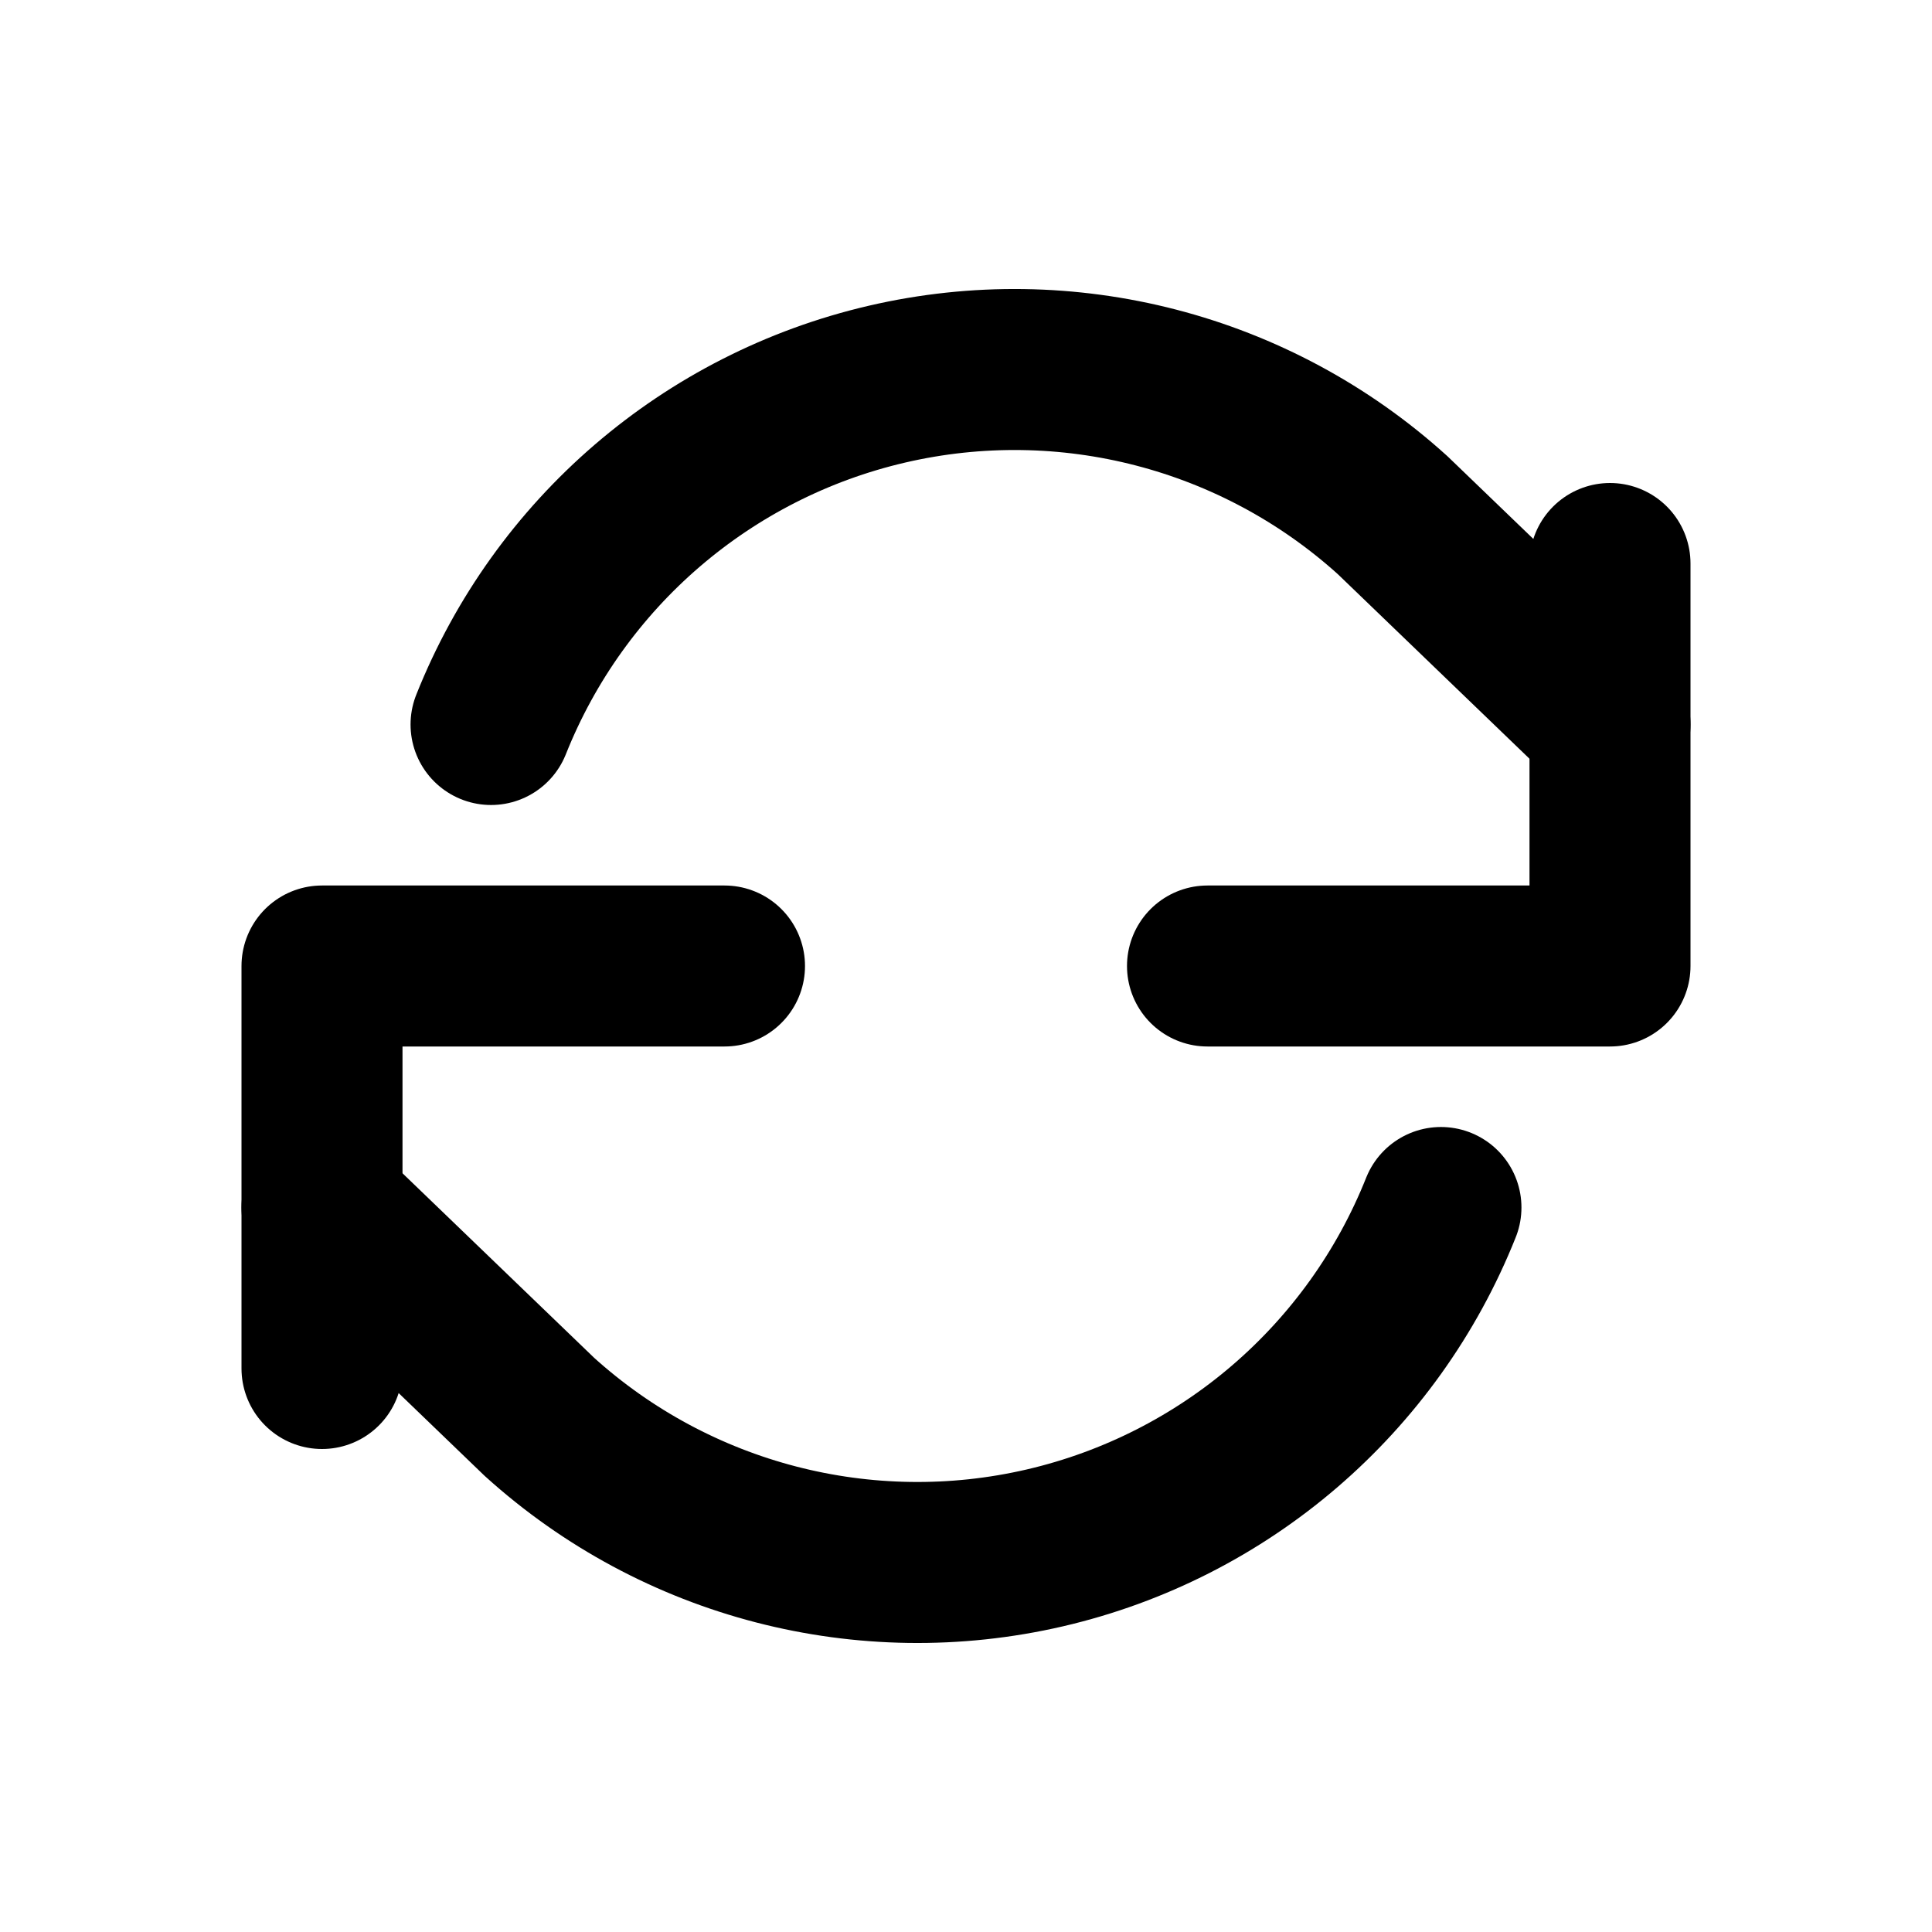
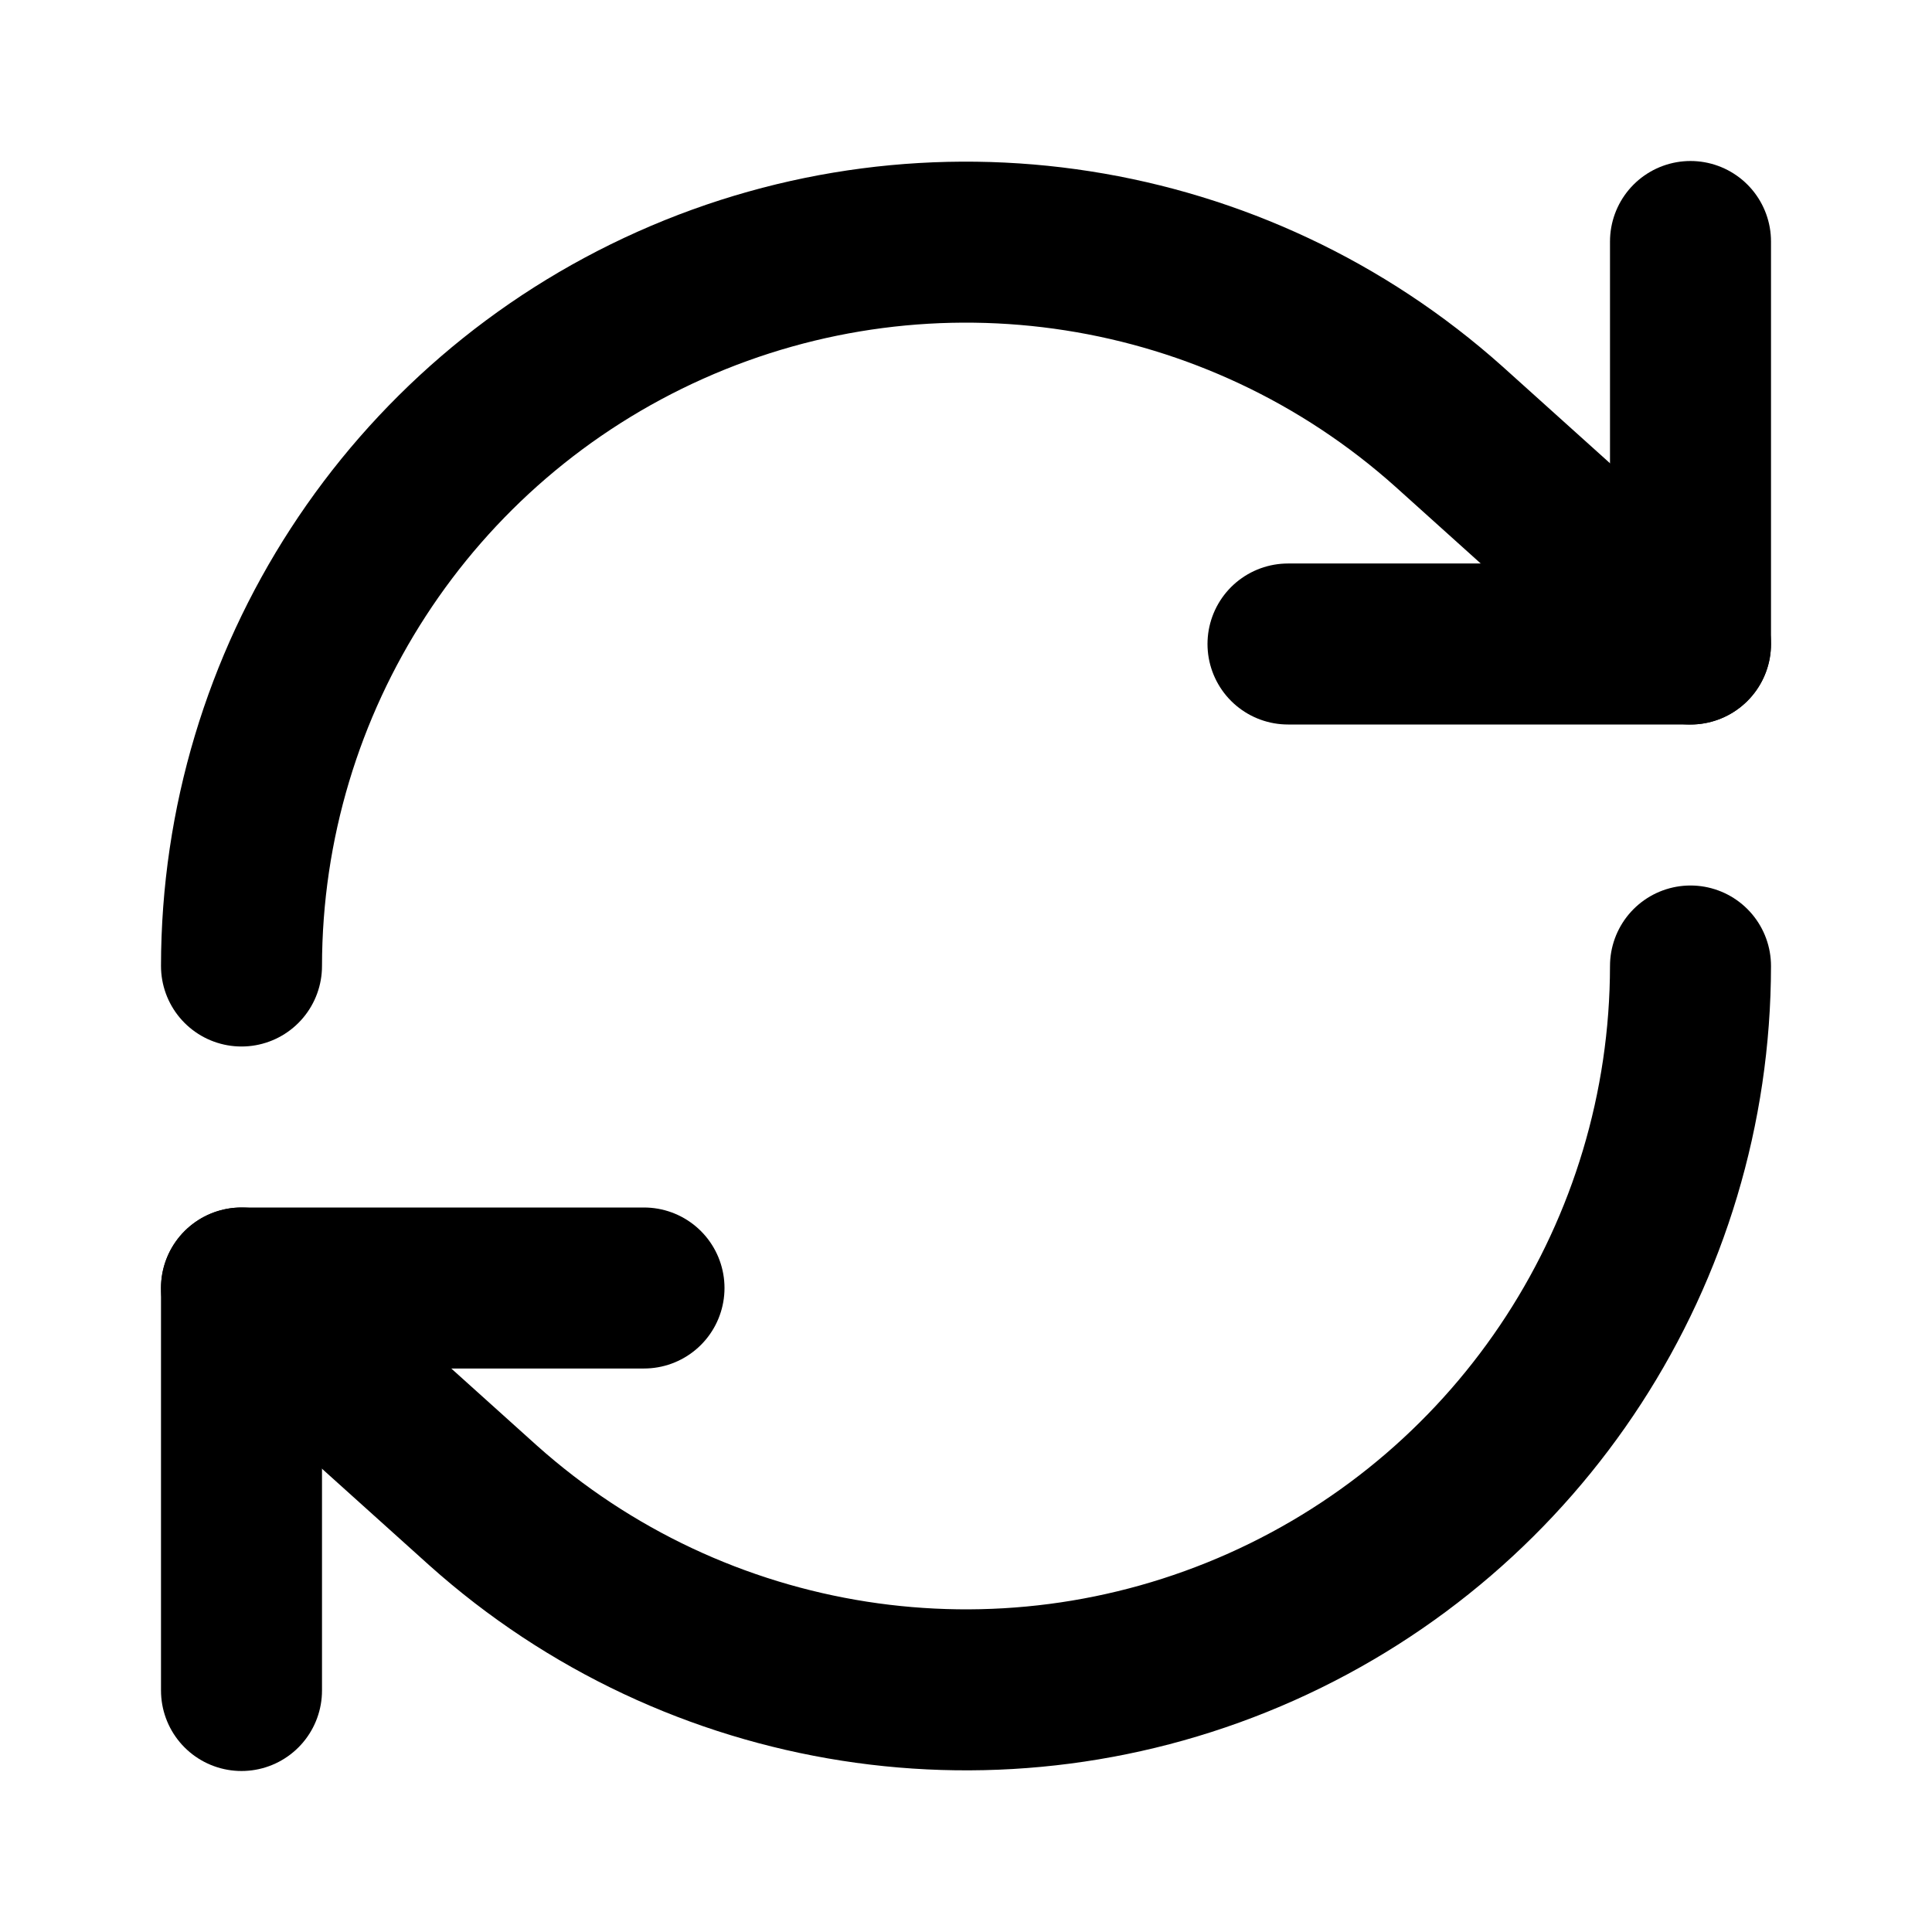
<svg xmlns="http://www.w3.org/2000/svg" viewBox="0 0 24 24" fill="none" stroke="currentColor" stroke-width="2" stroke-linecap="round" stroke-linejoin="round">
-   <path d="M20 7v5h-5" />
-   <path d="M4 17v-5h5" />
-   <path d="M6.1 9a7 7 0 0 1 11.2-2.6L20 9" />
-   <path d="M17.9 15a7 7 0 0 1-11.2 2.6L4 15" />
+   <path d="M3 12a9 9 0 0 1 15-6.7L21 8" />
+   <path d="M21 3v5h-5" />
+   <path d="M21 12a9 9 0 0 1-15 6.7L3 16" />
+   <path d="M3 21v-5h5" />
</svg>
